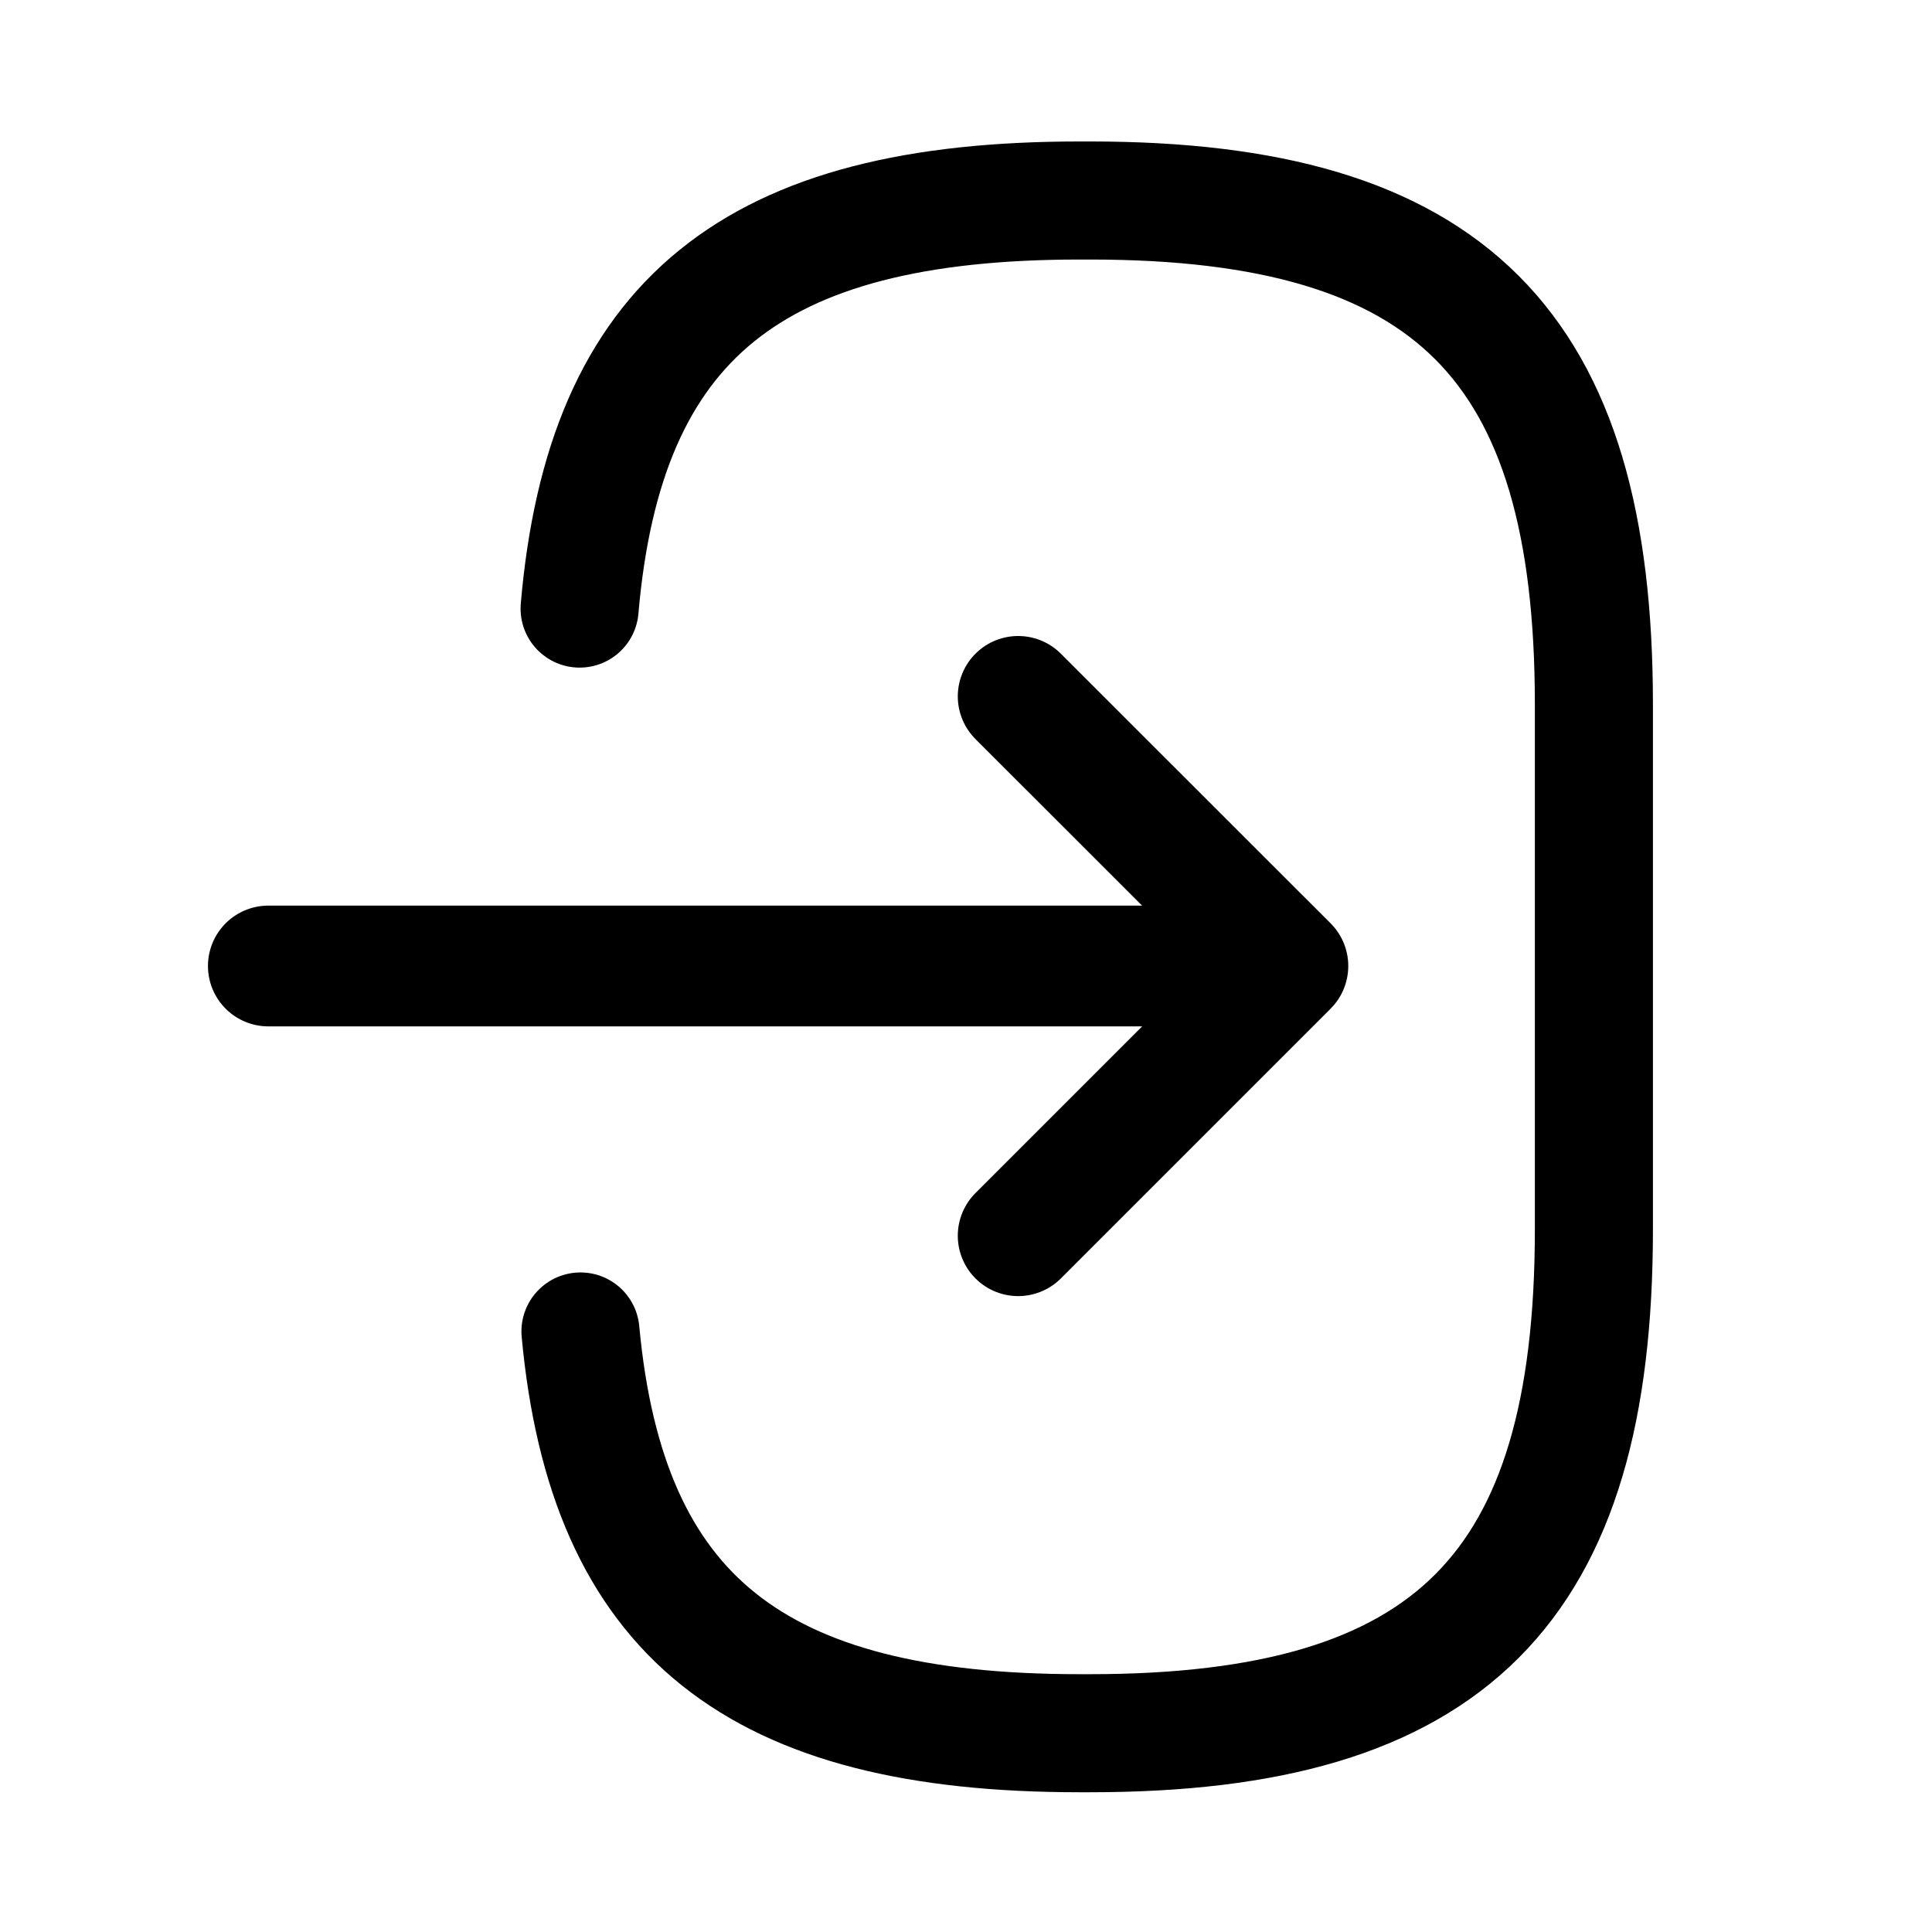
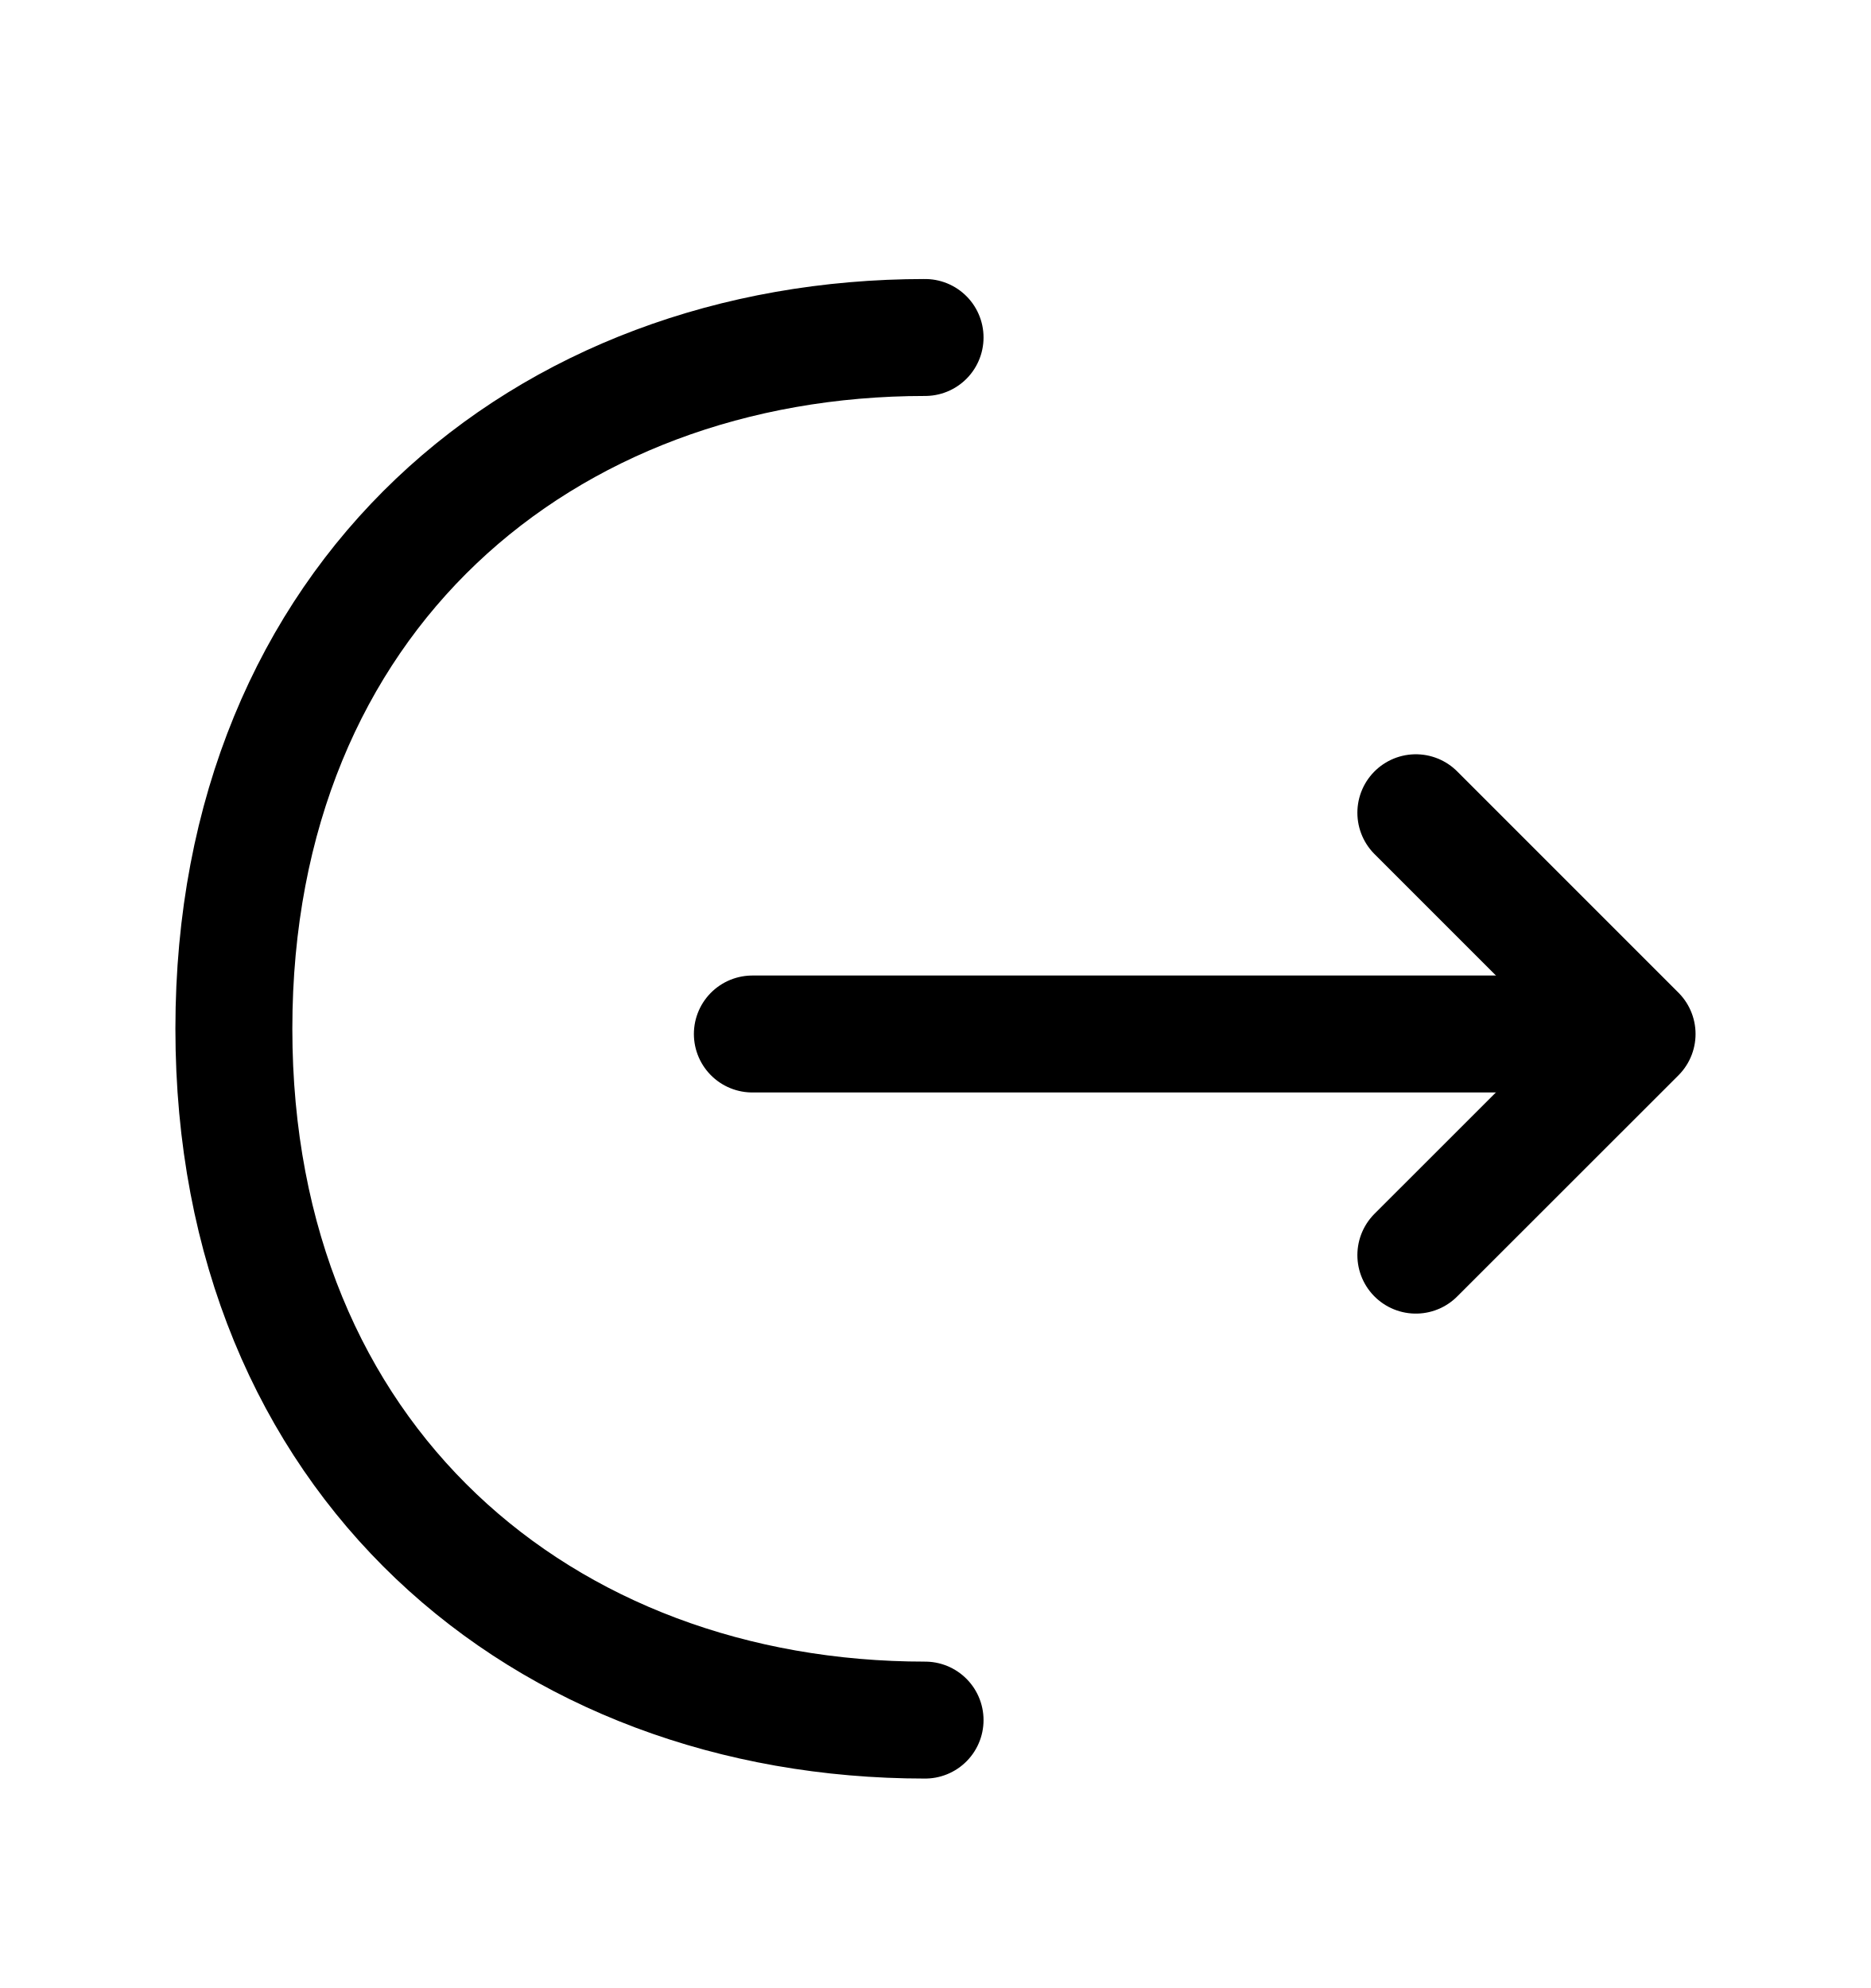
- <svg xmlns="http://www.w3.org/2000/svg" width="18" height="18" viewBox="0 0 18 18" fill="none">
-   <path d="M5.4 5.67C5.633 2.97 7.02 1.868 10.058 1.868H10.155C13.508 1.868 14.85 3.21 14.85 6.563V11.453C14.85 14.805 13.508 16.148 10.155 16.148H10.058C7.043 16.148 5.655 15.06 5.408 12.405" stroke="currentColor" stroke-width="1.1" stroke-linecap="round" stroke-linejoin="round" />
-   <path d="M2.5 9H11.7" stroke="currentColor" stroke-width="1.125" stroke-linecap="round" stroke-linejoin="round" />
-   <path d="M9.486 6.488L11.999 9L9.486 11.513" stroke="currentColor" stroke-width="1.125" stroke-linecap="round" stroke-linejoin="round" />
+ <svg xmlns="http://www.w3.org/2000/svg" width="16" height="17" viewBox="0 0 16 17" fill="none">
+   <path d="M12.108 10.733L14 8.842L12.108 6.95" stroke="currentColor" stroke-miterlimit="10" stroke-linecap="round" stroke-linejoin="round" />
+   <path d="M6.434 8.842H13.948" stroke="currentColor" stroke-miterlimit="10" stroke-linecap="round" stroke-linejoin="round" />
+   <path d="M7.911 14.709C4.645 14.709 2 12.492 2 8.797C2 5.103 4.645 2.886 7.911 2.886" stroke="currentColor" stroke-miterlimit="10" stroke-linecap="round" stroke-linejoin="round" />
</svg>
